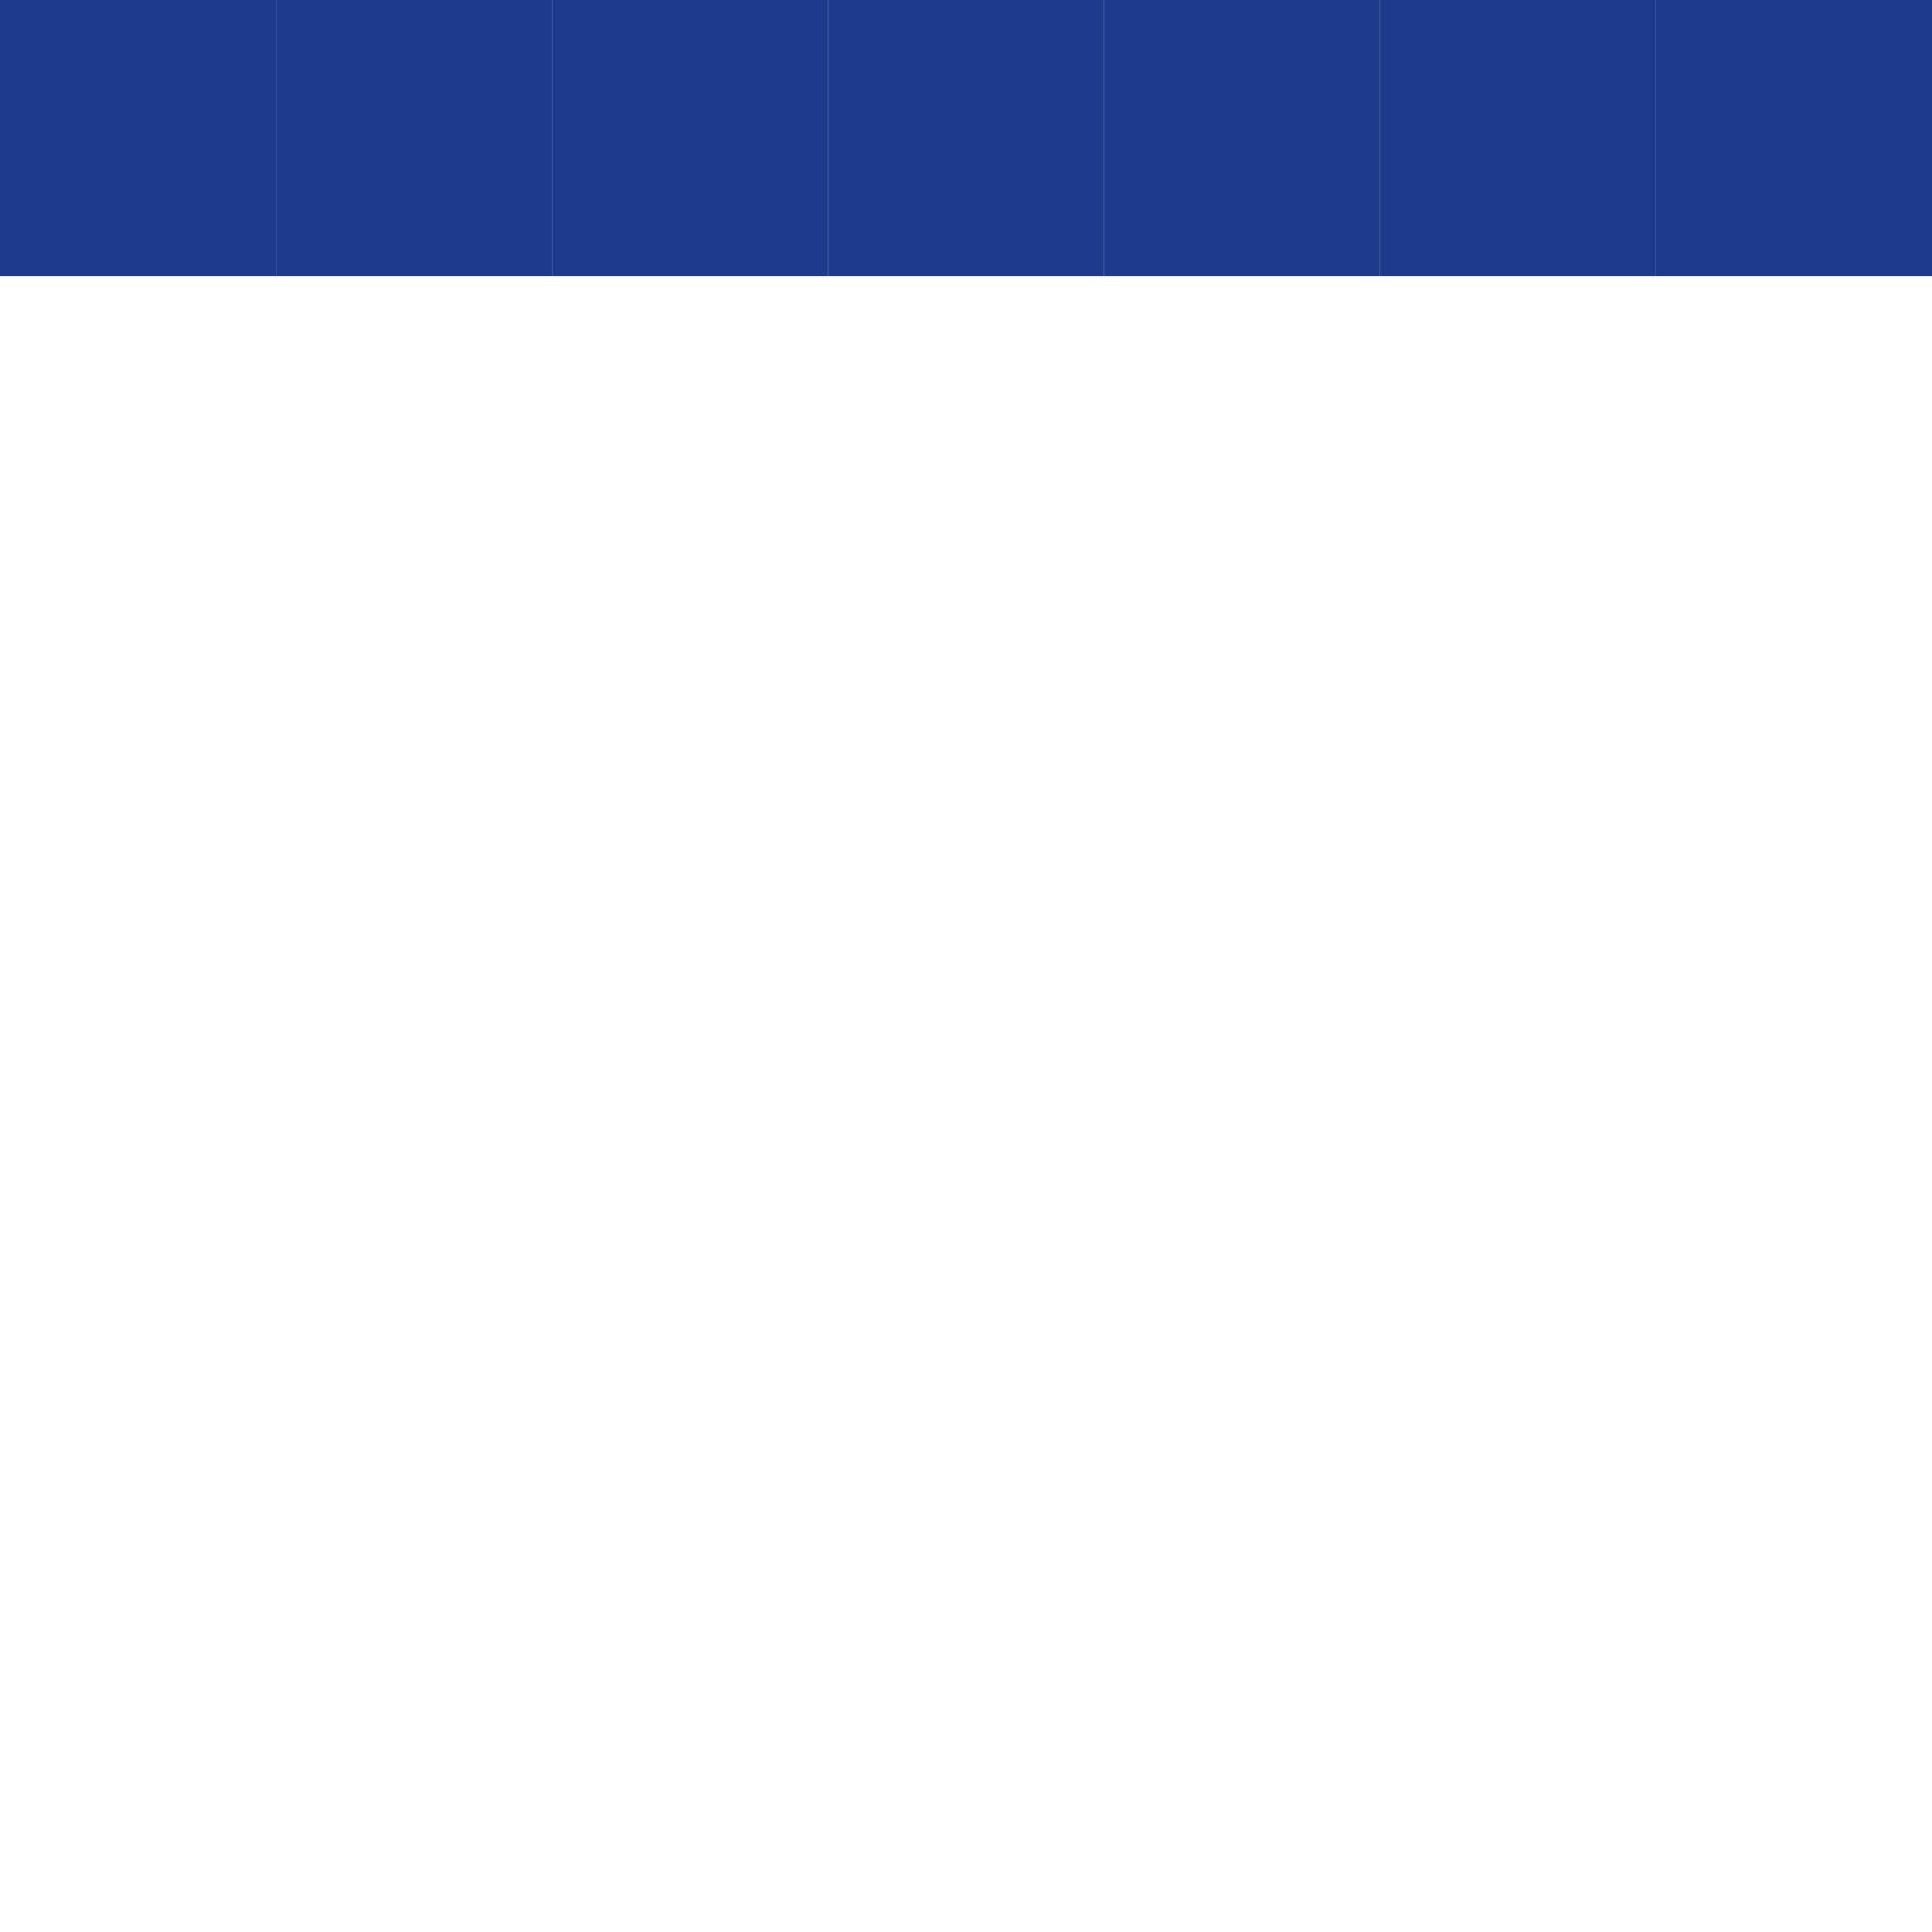
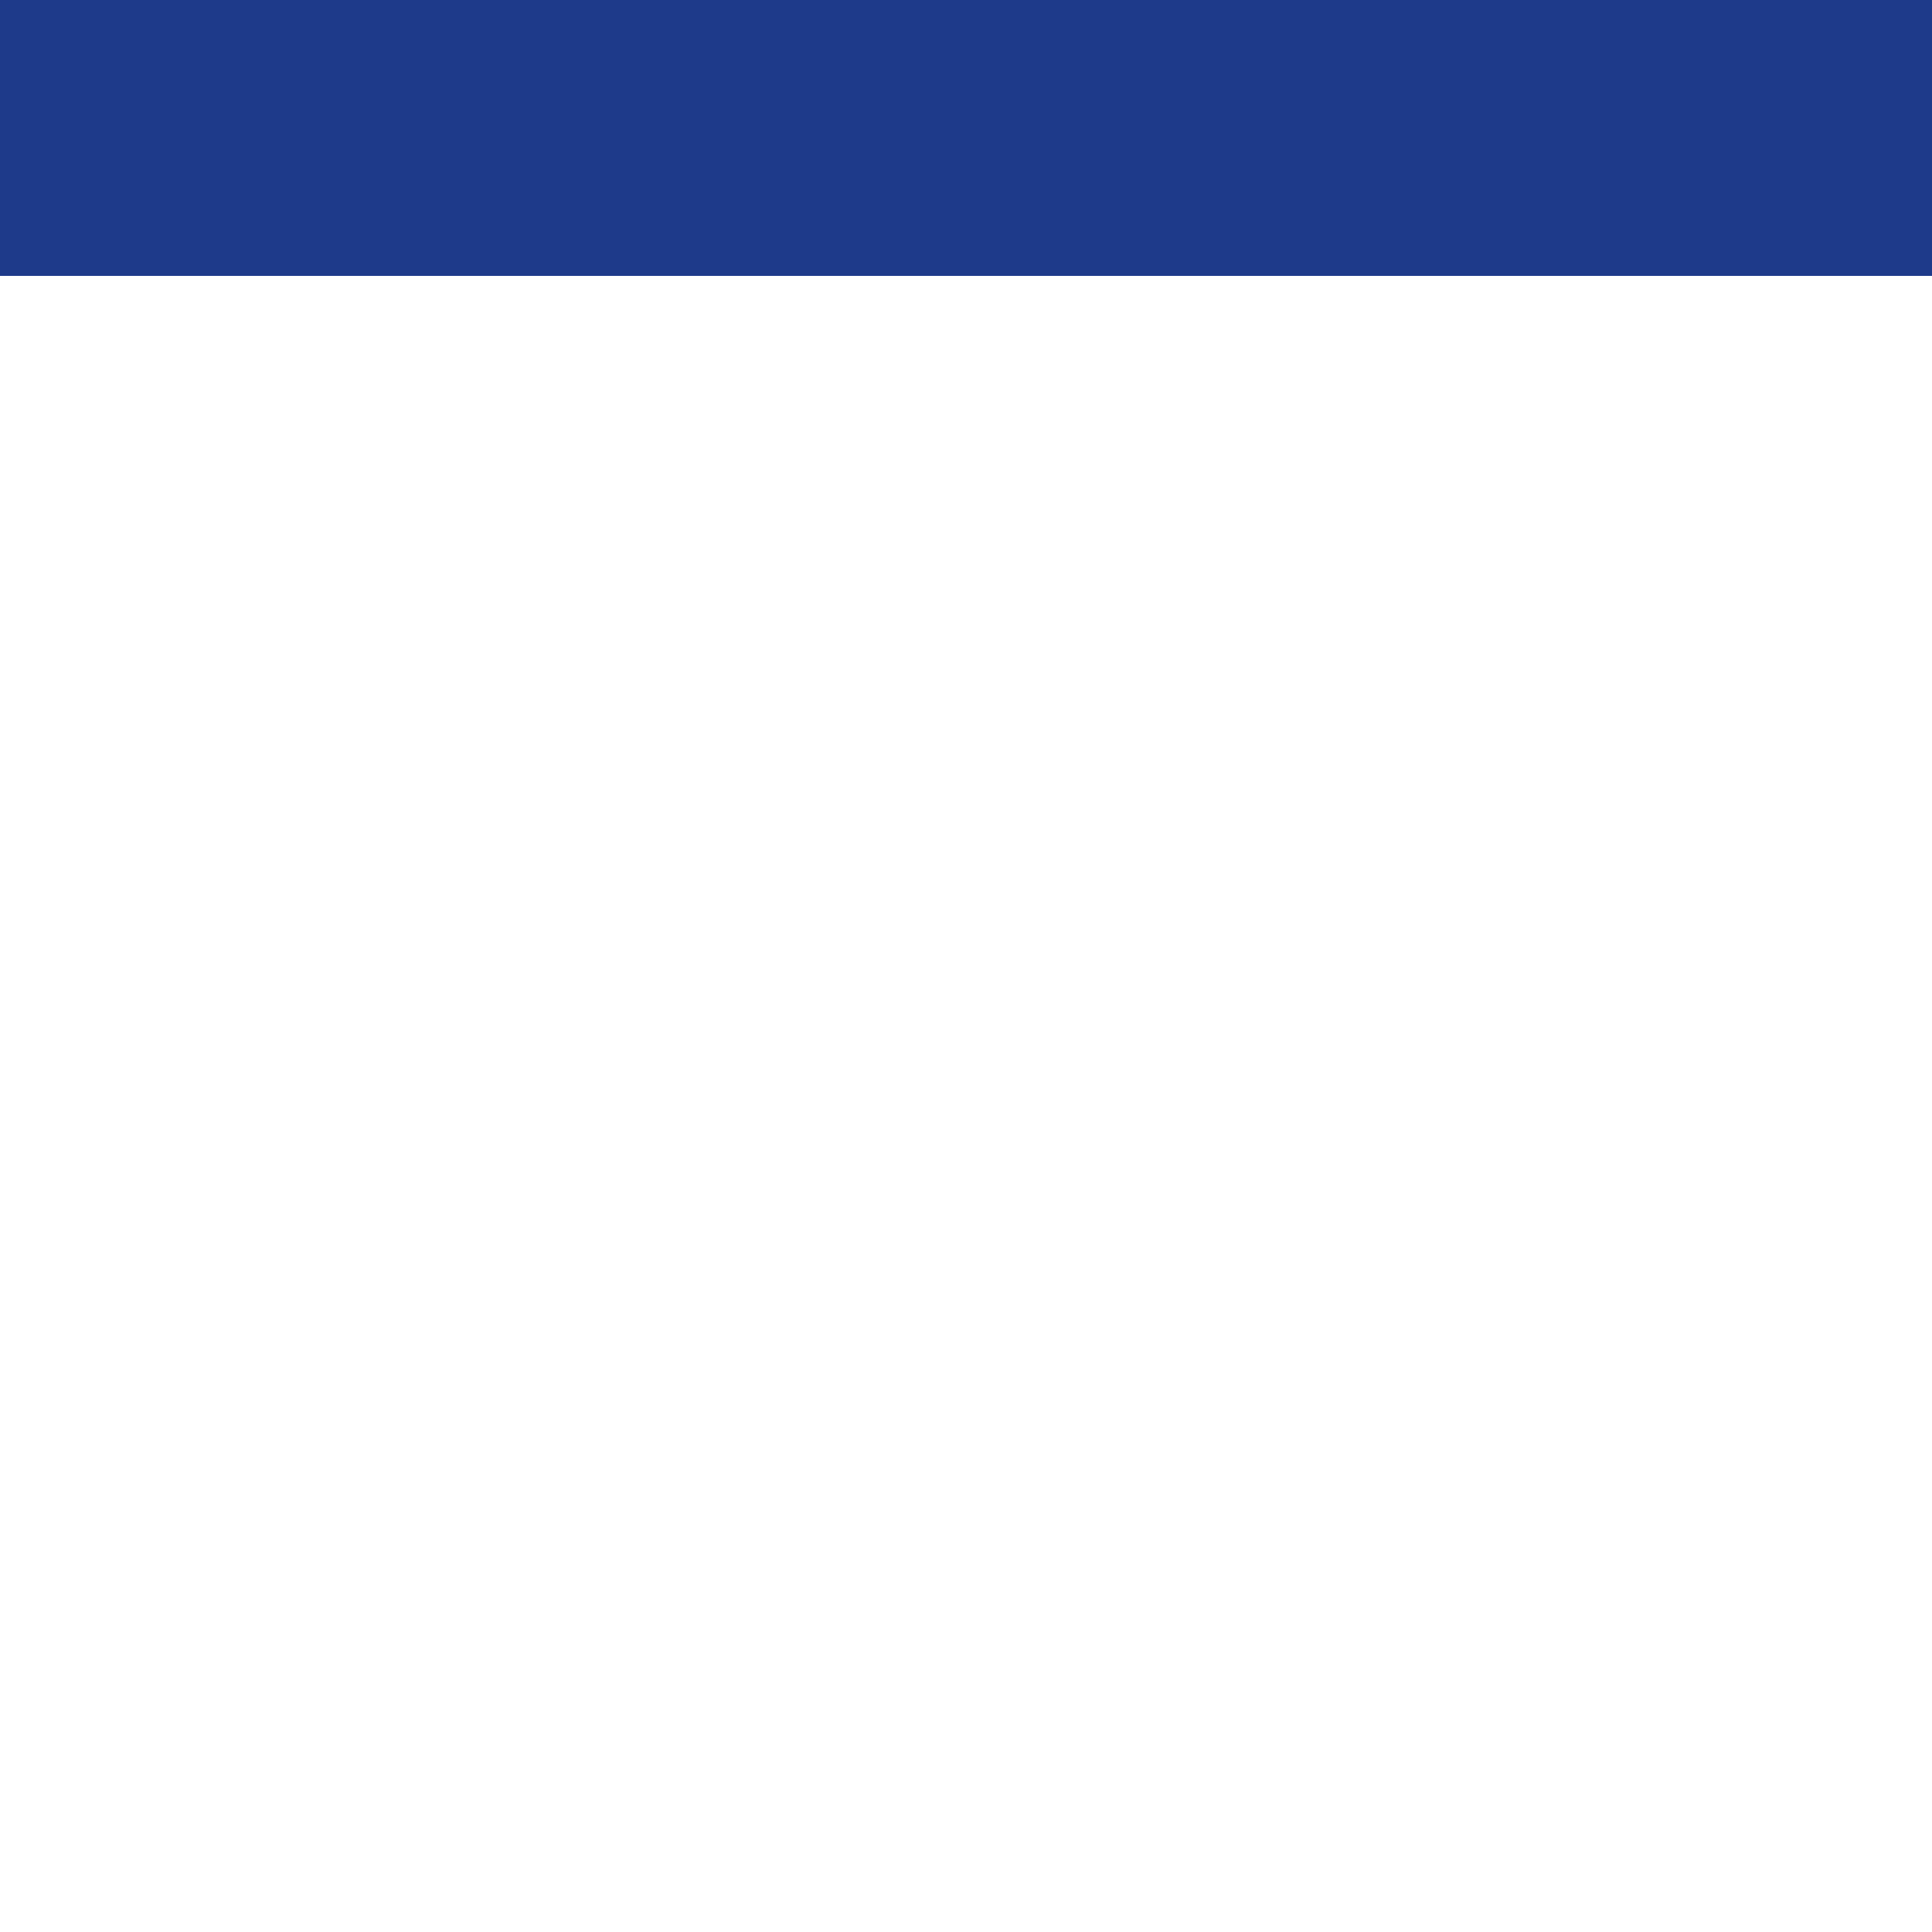
- <svg xmlns="http://www.w3.org/2000/svg" viewBox="0 0 350 350" width="350" height="350">
+ <svg xmlns="http://www.w3.org/2000/svg" viewBox="0 0 350 350" width="350" height="350" shape-rendering="crispEdges">
  <style>@keyframes k0{0%{fill:#1e3a8a}8.333%{fill:#1e3b8aab}16.667%{fill:#1e3b8a7a}25%{fill:#1e3b8a54}33.333%{fill:none}100%{fill:none}}@keyframes k1{0%{fill:none}8.333%{fill:#1e3a8a}16.667%{fill:#1e3b8aab}25%{fill:#1e3b8a7a}33.333%{fill:#1e3b8a54}41.667%{fill:none}100%{fill:none}}@keyframes k2{0%{fill:none}16.667%{fill:#1e3a8a}25%{fill:#1e3b8aab}33.333%{fill:#1e3b8a7a}41.667%{fill:#1e3b8a54}50%{fill:none}100%{fill:none}}@keyframes k3{0%{fill:none}25%{fill:#1e3a8a}33.333%{fill:#1e3b8aab}41.667%{fill:#1e3b8a7a}50%{fill:#1e3b8a54}58.333%{fill:none}100%{fill:none}}@keyframes k4{0%{fill:none}33.333%{fill:#1e3a8a}41.667%{fill:#1e3b8aab}50%{fill:#1e3b8a7a}58.333%{fill:#1e3b8a54}66.667%{fill:none}100%{fill:none}}@keyframes k5{0%{fill:none}41.667%{fill:#1e3a8a}50%{fill:#1e3b8aab}58.333%{fill:#1e3b8a7a}66.667%{fill:#1e3b8a54}75%{fill:none}100%{fill:none}}@keyframes k6{0%{fill:none}50%{fill:#1e3a8a}58.333%{fill:#1e3b8aab}66.667%{fill:#1e3b8a7a}75%{fill:#1e3b8a54}83.333%{fill:none}100%{fill:none}}</style>
  <rect x="0" y="0" width="50" height="50" fill="#1e3a8a" style="animation:k0 1s step-end infinite" />
  <rect x="50" y="0" width="50" height="50" fill="#1e3a8a" style="animation:k0 1s step-end infinite" />
  <rect x="100" y="0" width="50" height="50" fill="#1e3a8a" style="animation:k0 1s step-end infinite" />
  <rect x="150" y="0" width="50" height="50" fill="#1e3a8a" style="animation:k0 1s step-end infinite" />
  <rect x="200" y="0" width="50" height="50" fill="#1e3a8a" style="animation:k0 1s step-end infinite" />
  <rect x="250" y="0" width="50" height="50" fill="#1e3a8a" style="animation:k0 1s step-end infinite" />
  <rect x="300" y="0" width="50" height="50" fill="#1e3a8a" style="animation:k0 1s step-end infinite" />
  <rect x="0" y="50" width="50" height="50" fill="none" style="animation:k1 1s step-end infinite" />
  <rect x="50" y="50" width="50" height="50" fill="none" style="animation:k1 1s step-end infinite" />
  <rect x="100" y="50" width="50" height="50" fill="none" style="animation:k1 1s step-end infinite" />
  <rect x="150" y="50" width="50" height="50" fill="none" style="animation:k1 1s step-end infinite" />
  <rect x="200" y="50" width="50" height="50" fill="none" style="animation:k1 1s step-end infinite" />
  <rect x="250" y="50" width="50" height="50" fill="none" style="animation:k1 1s step-end infinite" />
  <rect x="300" y="50" width="50" height="50" fill="none" style="animation:k1 1s step-end infinite" />
  <rect x="0" y="100" width="50" height="50" fill="none" style="animation:k2 1s step-end infinite" />
  <rect x="50" y="100" width="50" height="50" fill="none" style="animation:k2 1s step-end infinite" />
  <rect x="100" y="100" width="50" height="50" fill="none" style="animation:k2 1s step-end infinite" />
  <rect x="150" y="100" width="50" height="50" fill="none" style="animation:k2 1s step-end infinite" />
  <rect x="200" y="100" width="50" height="50" fill="none" style="animation:k2 1s step-end infinite" />
  <rect x="250" y="100" width="50" height="50" fill="none" style="animation:k2 1s step-end infinite" />
  <rect x="300" y="100" width="50" height="50" fill="none" style="animation:k2 1s step-end infinite" />
  <rect x="0" y="150" width="50" height="50" fill="none" style="animation:k3 1s step-end infinite" />
  <rect x="50" y="150" width="50" height="50" fill="none" style="animation:k3 1s step-end infinite" />
  <rect x="100" y="150" width="50" height="50" fill="none" style="animation:k3 1s step-end infinite" />
  <rect x="150" y="150" width="50" height="50" fill="none" style="animation:k3 1s step-end infinite" />
  <rect x="200" y="150" width="50" height="50" fill="none" style="animation:k3 1s step-end infinite" />
  <rect x="250" y="150" width="50" height="50" fill="none" style="animation:k3 1s step-end infinite" />
  <rect x="300" y="150" width="50" height="50" fill="none" style="animation:k3 1s step-end infinite" />
  <rect x="0" y="200" width="50" height="50" fill="none" style="animation:k4 1s step-end infinite" />
  <rect x="50" y="200" width="50" height="50" fill="none" style="animation:k4 1s step-end infinite" />
  <rect x="100" y="200" width="50" height="50" fill="none" style="animation:k4 1s step-end infinite" />
  <rect x="150" y="200" width="50" height="50" fill="none" style="animation:k4 1s step-end infinite" />
  <rect x="200" y="200" width="50" height="50" fill="none" style="animation:k4 1s step-end infinite" />
  <rect x="250" y="200" width="50" height="50" fill="none" style="animation:k4 1s step-end infinite" />
  <rect x="300" y="200" width="50" height="50" fill="none" style="animation:k4 1s step-end infinite" />
  <rect x="0" y="250" width="50" height="50" fill="none" style="animation:k5 1s step-end infinite" />
  <rect x="50" y="250" width="50" height="50" fill="none" style="animation:k5 1s step-end infinite" />
  <rect x="100" y="250" width="50" height="50" fill="none" style="animation:k5 1s step-end infinite" />
  <rect x="150" y="250" width="50" height="50" fill="none" style="animation:k5 1s step-end infinite" />
  <rect x="200" y="250" width="50" height="50" fill="none" style="animation:k5 1s step-end infinite" />
  <rect x="250" y="250" width="50" height="50" fill="none" style="animation:k5 1s step-end infinite" />
  <rect x="300" y="250" width="50" height="50" fill="none" style="animation:k5 1s step-end infinite" />
  <rect x="0" y="300" width="50" height="50" fill="none" style="animation:k6 1s step-end infinite" />
  <rect x="50" y="300" width="50" height="50" fill="none" style="animation:k6 1s step-end infinite" />
  <rect x="100" y="300" width="50" height="50" fill="none" style="animation:k6 1s step-end infinite" />
  <rect x="150" y="300" width="50" height="50" fill="none" style="animation:k6 1s step-end infinite" />
  <rect x="200" y="300" width="50" height="50" fill="none" style="animation:k6 1s step-end infinite" />
  <rect x="250" y="300" width="50" height="50" fill="none" style="animation:k6 1s step-end infinite" />
  <rect x="300" y="300" width="50" height="50" fill="none" style="animation:k6 1s step-end infinite" />
</svg>
